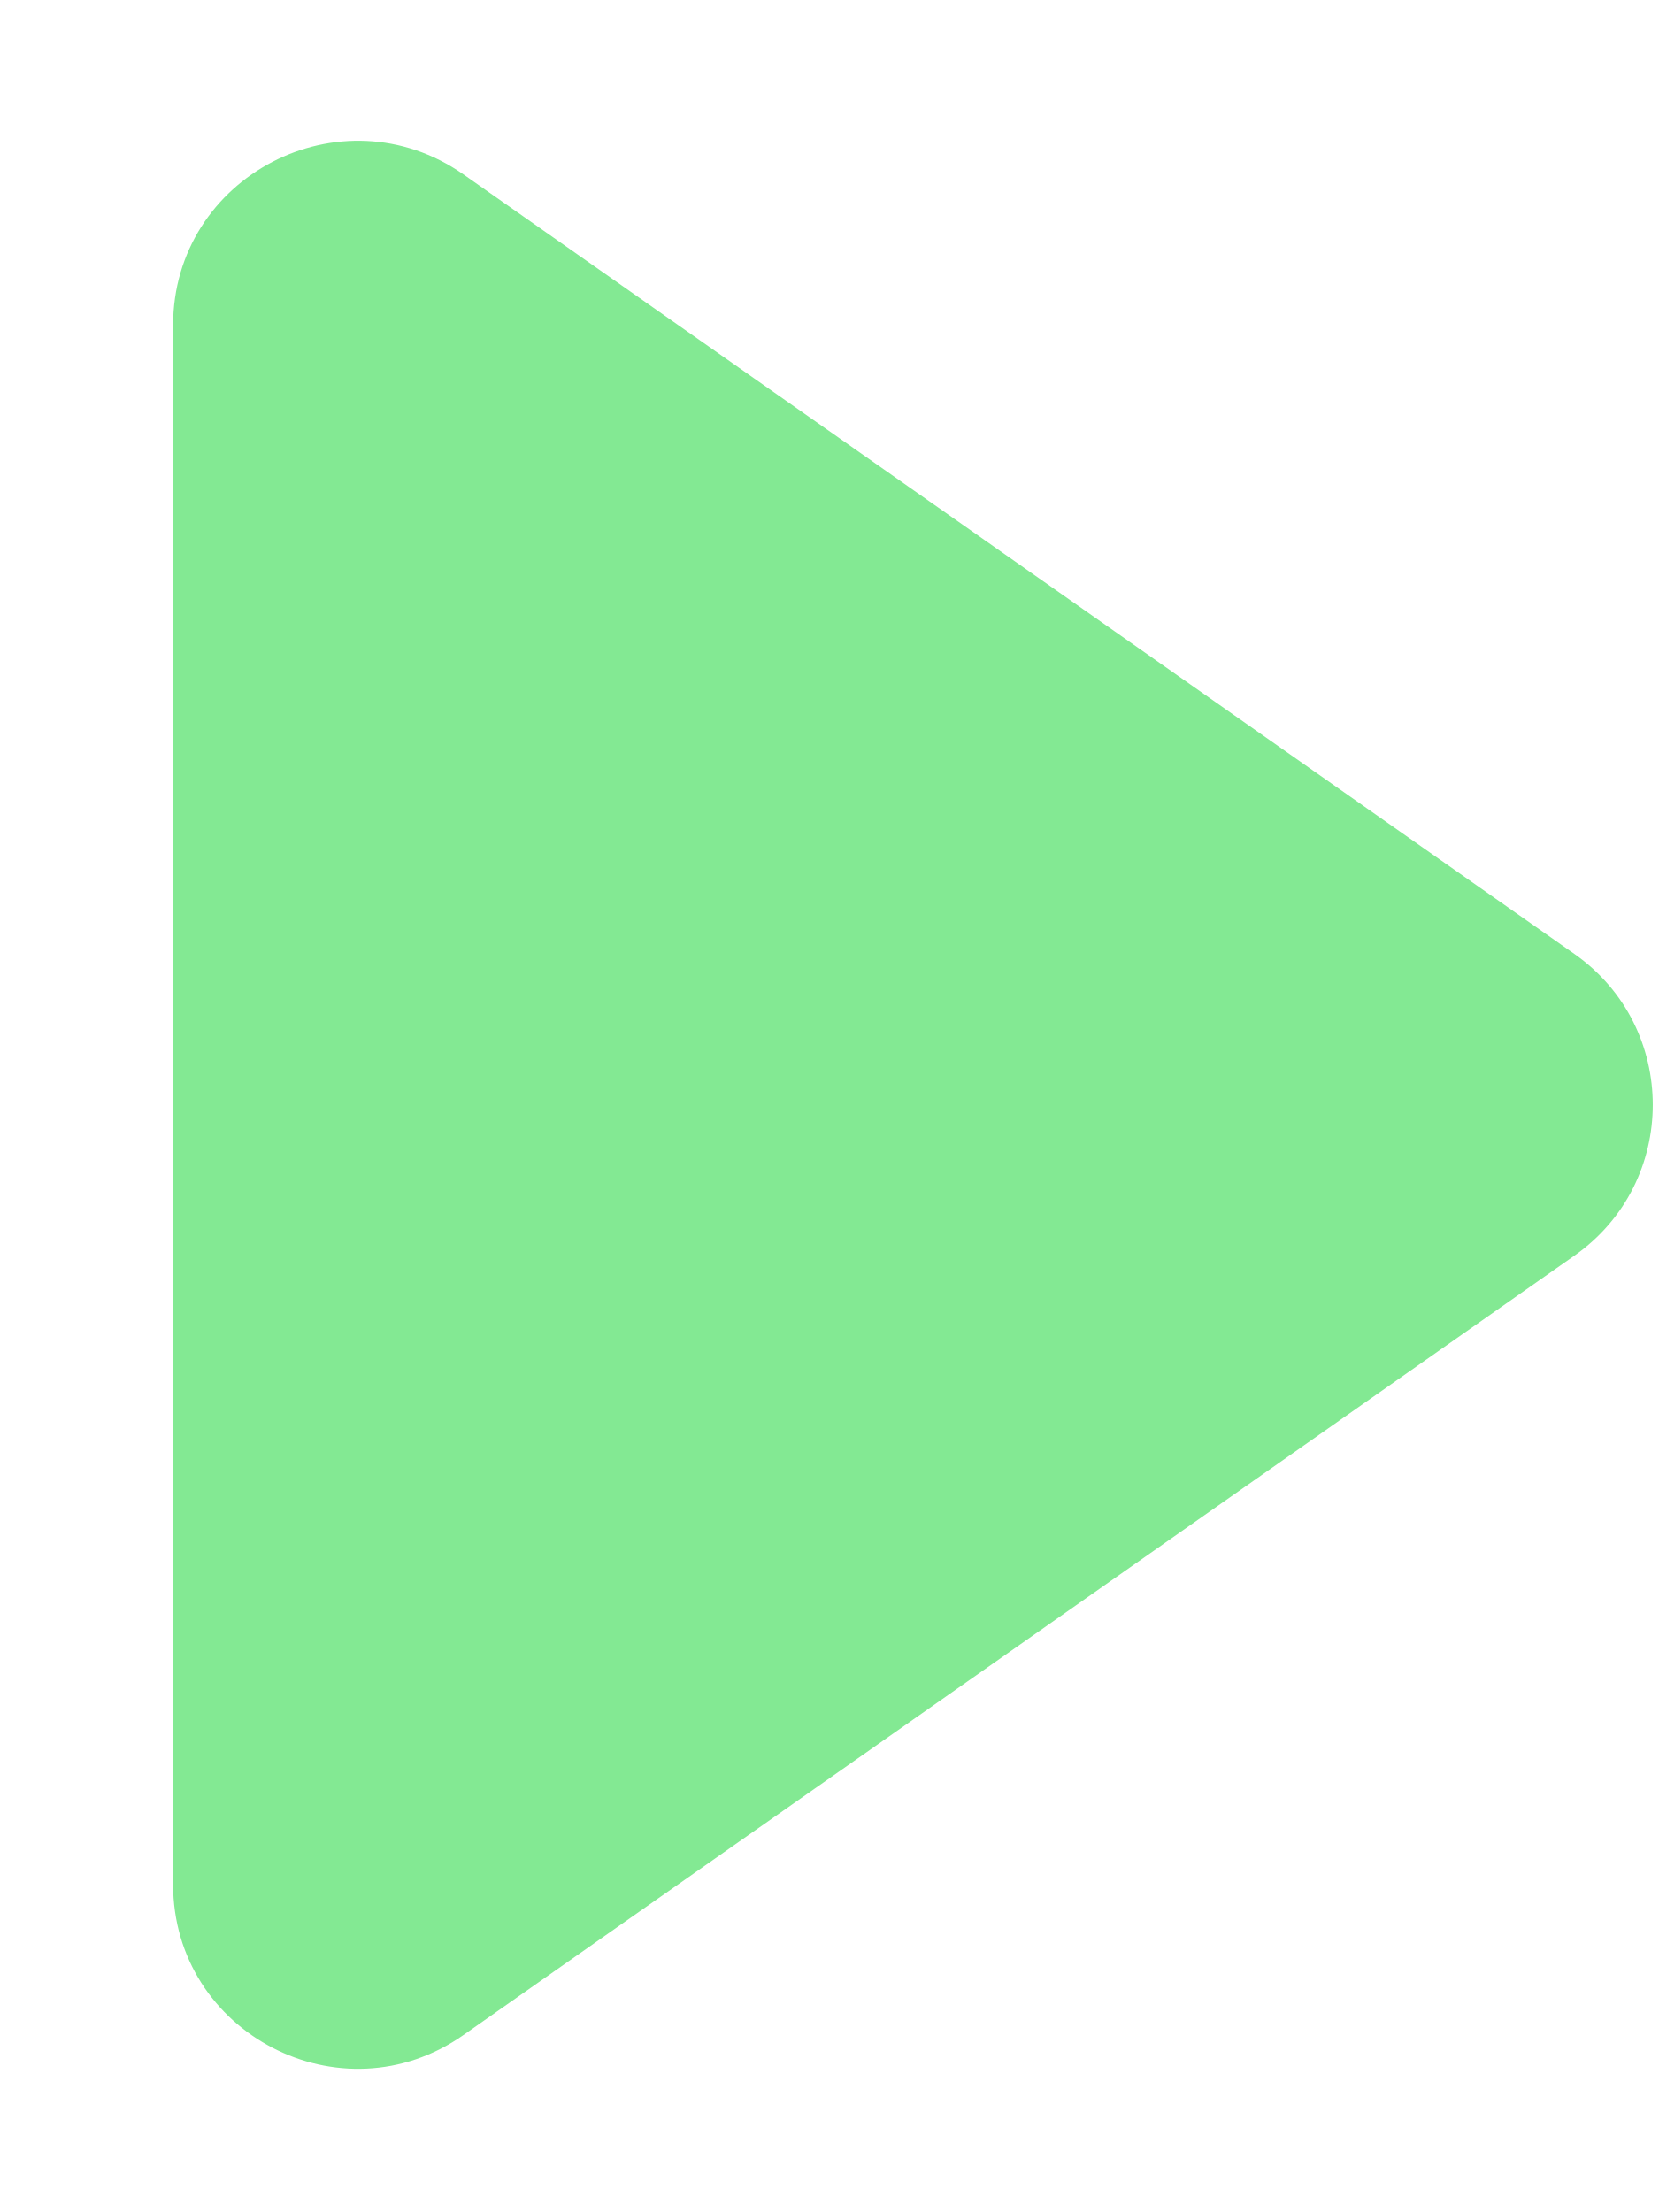
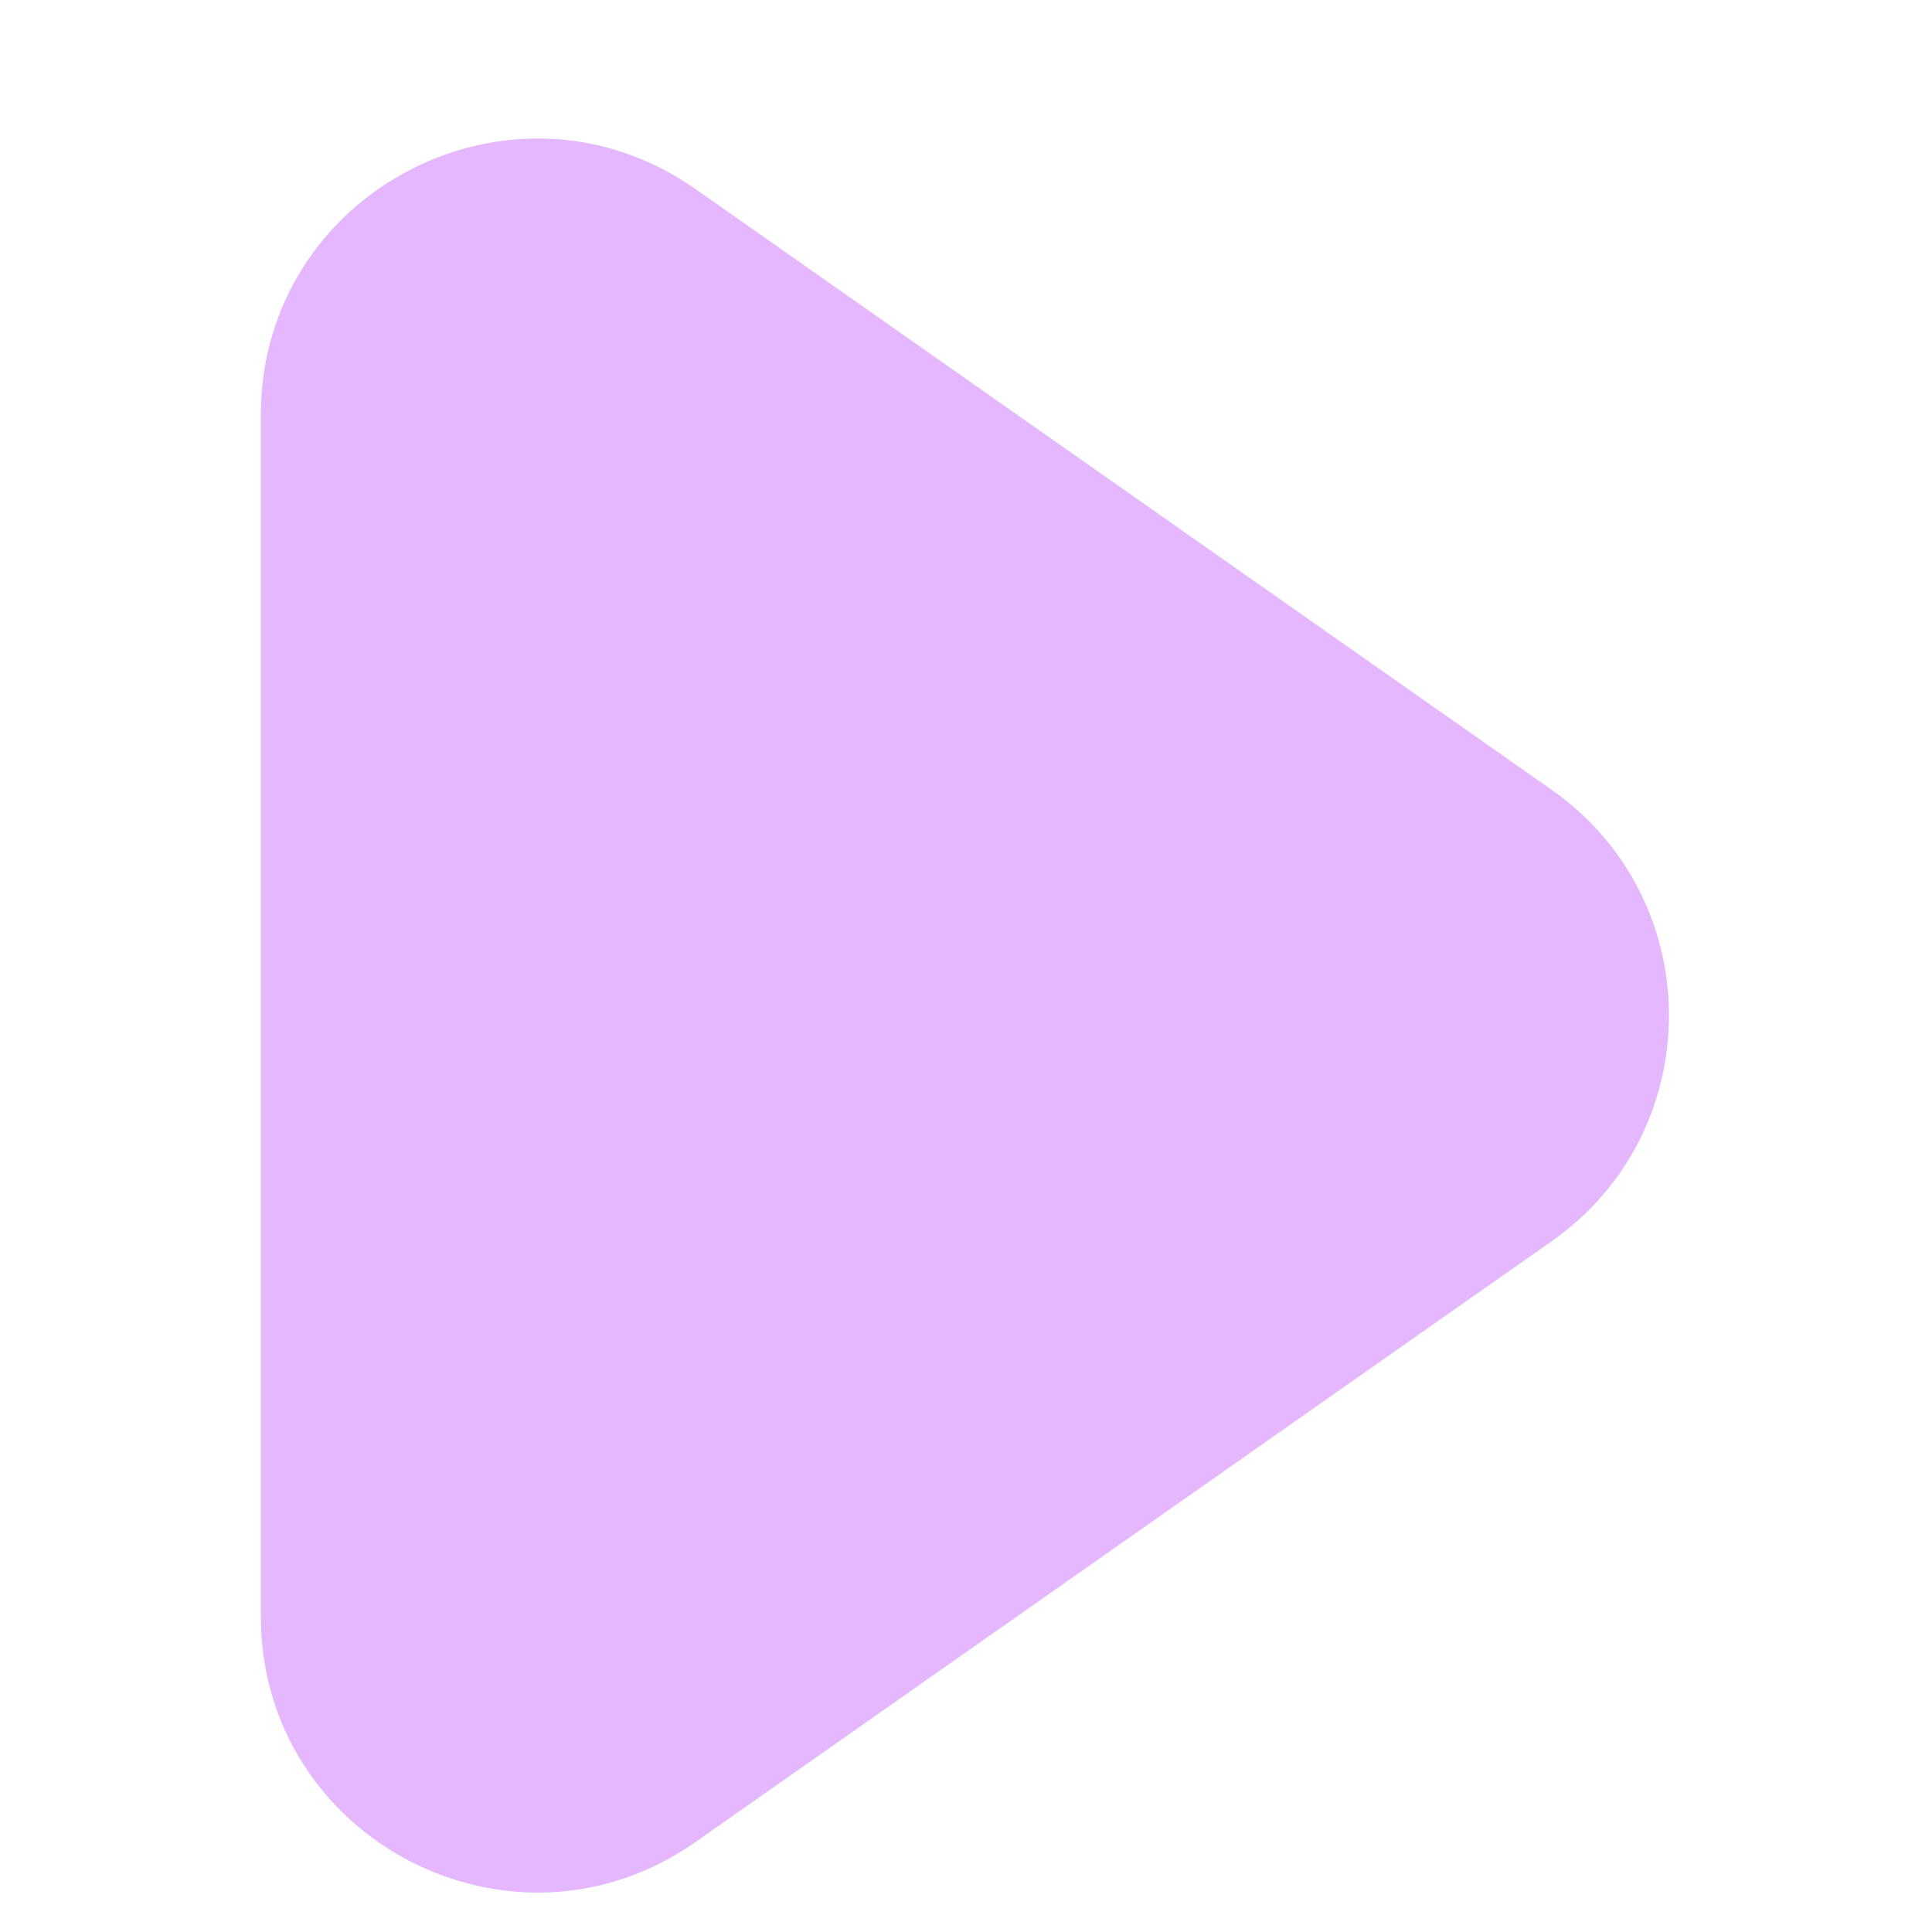
- <svg xmlns="http://www.w3.org/2000/svg" width="9" height="12" viewBox="0 0 9 12" fill="none">
-   <path d="M0.939 10.222V1.765C0.939 0.956 1.851 0.482 2.514 0.946L8.541 5.175C9.108 5.573 9.108 6.414 8.541 6.812L2.514 11.04C1.851 11.505 0.939 11.031 0.939 10.222Z" fill="#83E993" />
+ <svg xmlns="http://www.w3.org/2000/svg" width="7" height="7" viewBox="0 0 7 7" fill="none">
+   <path d="M0.945 5.856V1.504C0.945 0.694 1.857 0.22 2.52 0.685L5.621 2.861C6.189 3.259 6.189 4.1 5.621 4.498L2.52 6.674C1.857 7.139 0.945 6.665 0.945 5.856Z" fill="#E4B7FF" />
</svg>
